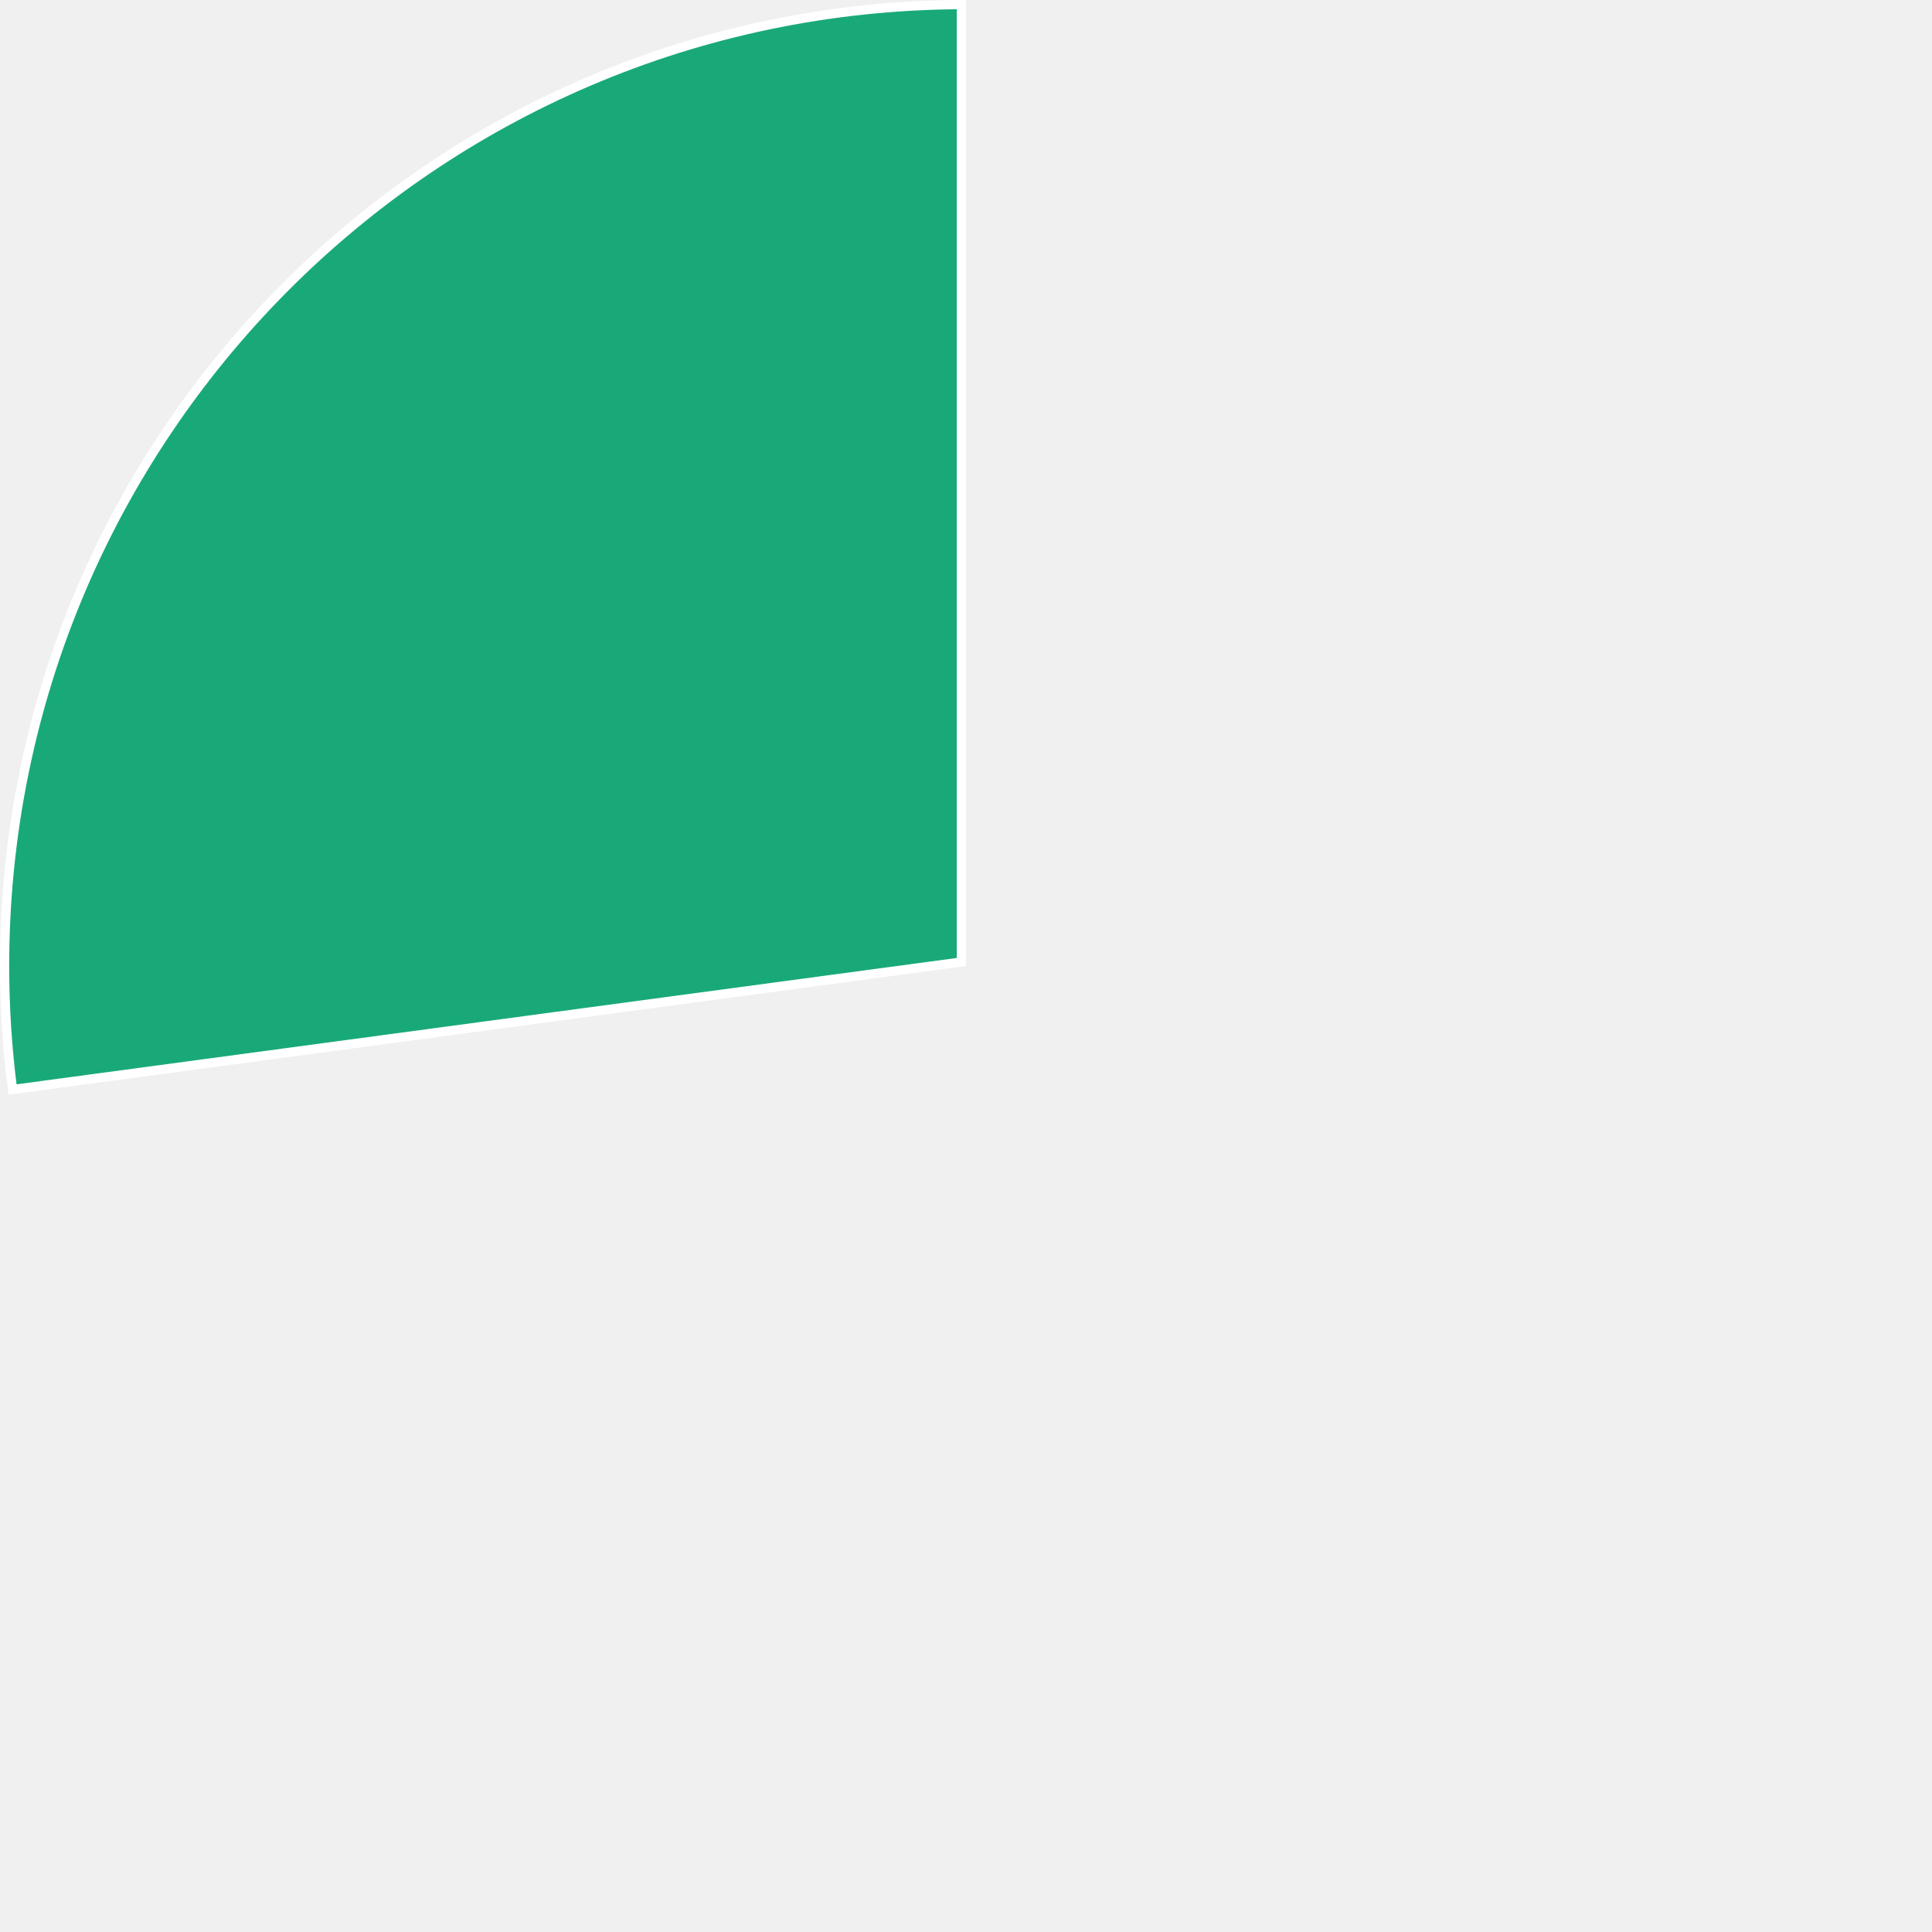
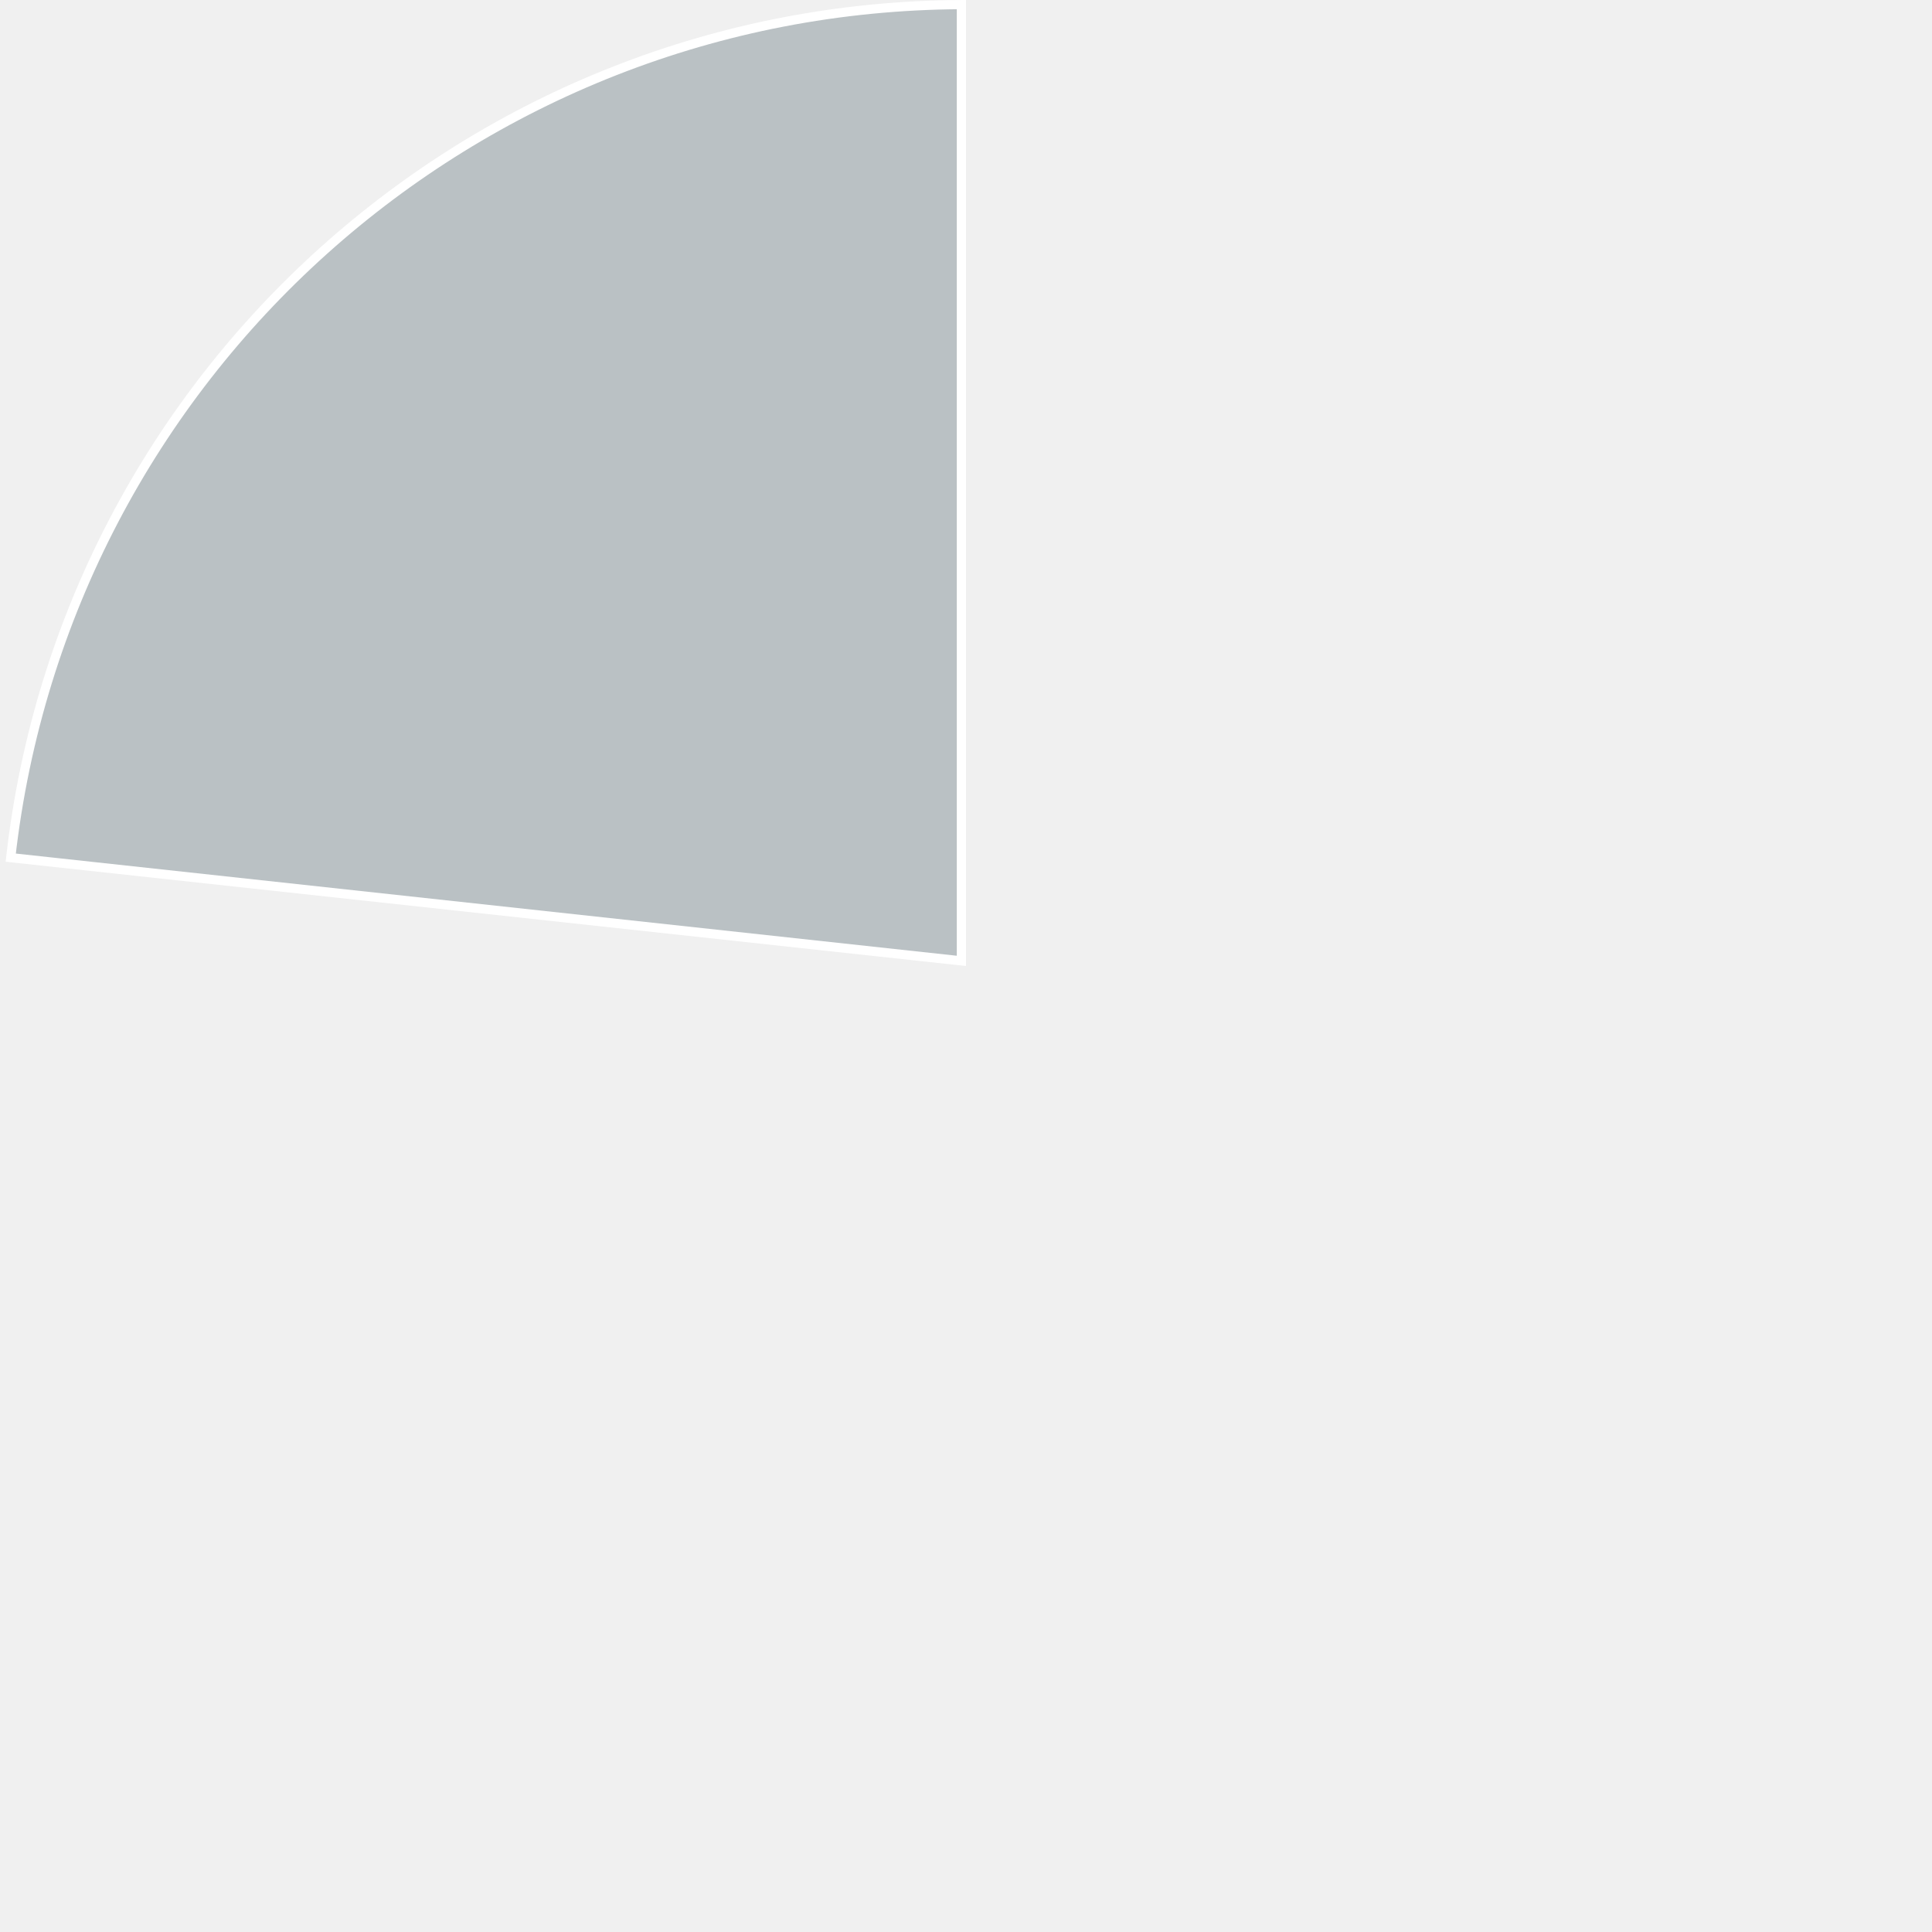
<svg xmlns="http://www.w3.org/2000/svg" version="1.1" width="210px" height="210px">
  <g transform="matrix(1 0 0 1 -141 -2459 )">
-     <path d="M 142.366 2577.424  C 141.789 2572.973  141.5 2568.489  141.5 2564  C 141.5 2506.453  188.016 2459.771  245.5 2459.501  L 245.5 2563.563  L 142.366 2577.424  Z " fill-rule="nonzero" fill="#19a979" stroke="none" />
-     <path d="M 142.366 2577.424  C 141.789 2572.973  141.5 2568.489  141.5 2564  C 141.5 2506.453  188.016 2459.771  245.5 2459.501  L 245.5 2563.563  L 142.366 2577.424  Z " stroke-width="1" stroke="#ffffff" fill="none" />
+     <path d="M 142.166 2552.221  C 148.132 2499.597  192.54 2459.751  245.5 2459.501  L 245.5 2563.443  L 142.166 2552.221  Z " fill-rule="nonzero" fill="#bac1c4" stroke="none" />
+     <path d="M 142.166 2552.221  C 148.132 2499.597  192.54 2459.751  245.5 2459.501  L 245.5 2563.443  L 142.166 2552.221  Z " stroke-width="1" stroke="#ffffff" fill="none" />
  </g>
</svg>
